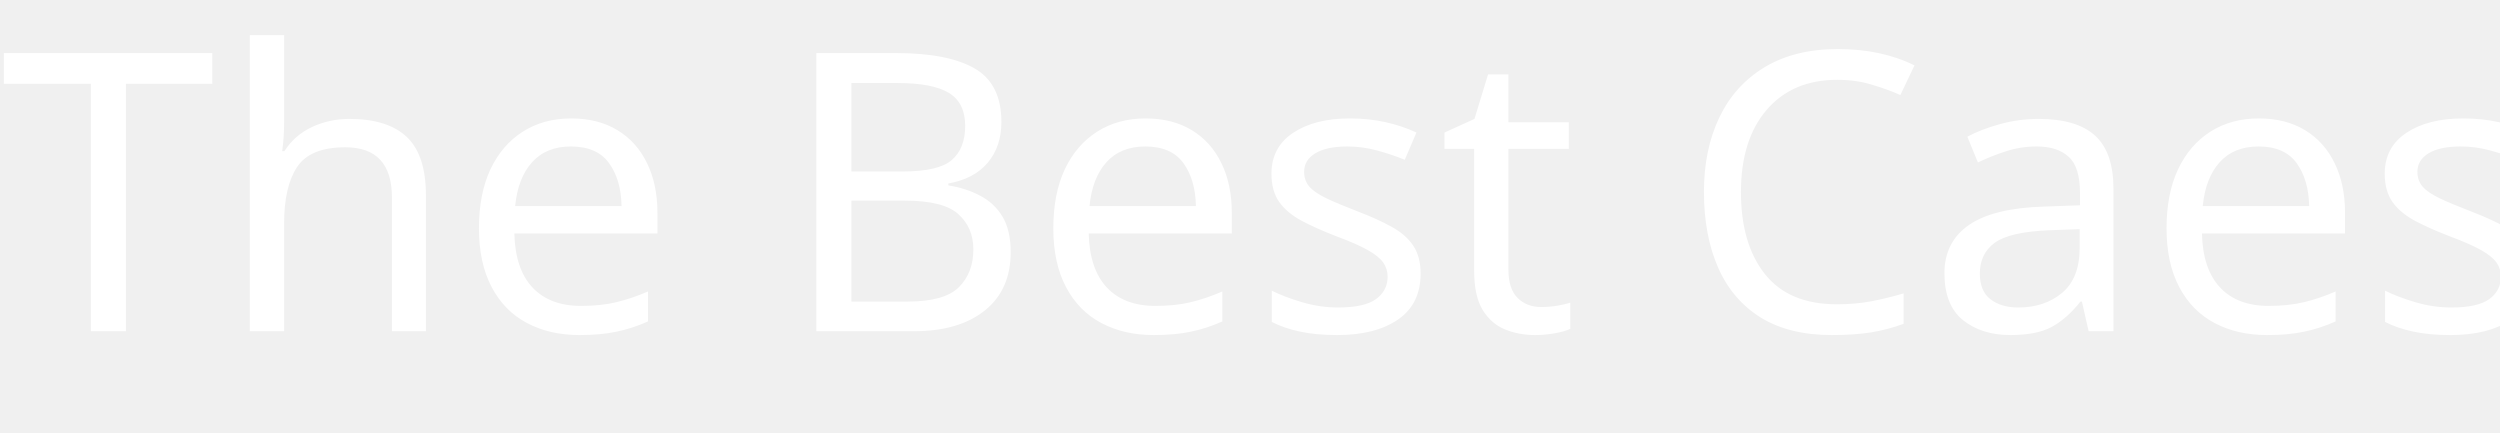
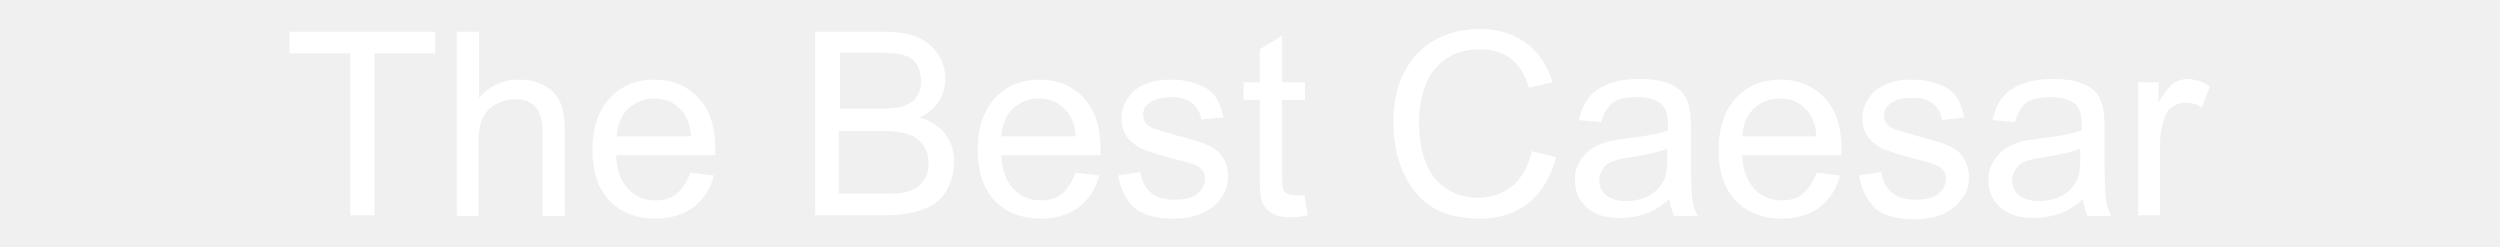
- <svg xmlns="http://www.w3.org/2000/svg" version="1.1" baseProfile="tiny" id="Layer_1" x="0px" y="0px" viewBox="0 0 243.8 42.2" xml:space="preserve">
-   <text transform="matrix(1 0 0 1 0 32.2998)" fill="#FFFFFF" font-family="'FreightSansMedium'" font-size="38">The Best Caesar</text>
+ <svg xmlns="http://www.w3.org/2000/svg" version="1.1" id="Layer_1" x="0px" y="0px" viewBox="77 -18.8 370.5 36.6" style="enable-background:new 77 -18.8 370.5 36.6;" xml:space="preserve">
+   <style type="text/css">
+ 	.st0{enable-background:new    ;}
+ 	.st1{fill:#FFFFFF;}
+ </style>
+   <g class="st0">
+     <path class="st1" d="M128.9,13.1v-24h-9v-3.2h21.6v3.2h-9v24H128.9z" />
+     <path class="st1" d="M144.7,13.1v-27.2h3.3v9.8c1.6-1.8,3.5-2.7,5.9-2.7c1.5,0,2.7,0.3,3.8,0.9s1.8,1.4,2.3,2.4   c0.5,1,0.7,2.5,0.7,4.4v12.5h-3.3V0.6c0-1.7-0.4-2.9-1.1-3.6c-0.7-0.8-1.7-1.1-3.1-1.1c-1,0-1.9,0.3-2.8,0.8   c-0.9,0.5-1.5,1.2-1.9,2.1c-0.4,0.9-0.6,2.1-0.6,3.6v10.8H144.7z" />
+     <path class="st1" d="M179.3,6.8l3.5,0.4c-0.5,2-1.6,3.6-3,4.7c-1.5,1.1-3.4,1.7-5.6,1.7c-2.9,0-5.2-0.9-6.9-2.7   c-1.7-1.8-2.5-4.3-2.5-7.5c0-3.3,0.9-5.9,2.6-7.7c1.7-1.8,3.9-2.7,6.6-2.7c2.6,0,4.8,0.9,6.5,2.7c1.7,1.8,2.5,4.3,2.5,7.6   c0,0.2,0,0.5,0,0.9h-14.7c0.1,2.2,0.7,3.8,1.8,5c1.1,1.2,2.5,1.7,4.1,1.7c1.2,0,2.3-0.3,3.1-1C178.1,9.2,178.8,8.2,179.3,6.8z    M168.4,1.4h11c-0.1-1.7-0.6-2.9-1.3-3.7c-1.1-1.3-2.4-1.9-4.1-1.9c-1.5,0-2.8,0.5-3.9,1.5C169.1-1.7,168.5-0.4,168.4,1.4z" />
+     <path class="st1" d="M197.8,13.1v-27.2H208c2.1,0,3.7,0.3,5,0.8c1.3,0.6,2.2,1.4,3,2.5c0.7,1.1,1.1,2.3,1.1,3.6   c0,1.2-0.3,2.3-0.9,3.3c-0.6,1-1.6,1.9-2.9,2.5c1.6,0.5,2.9,1.3,3.8,2.5c0.9,1.2,1.3,2.5,1.3,4.1c0,1.3-0.3,2.5-0.8,3.6   c-0.5,1.1-1.2,1.9-2,2.5c-0.8,0.6-1.8,1-3,1.3c-1.2,0.3-2.7,0.5-4.4,0.5H197.8z M201.4-2.7h5.9c1.6,0,2.7-0.1,3.4-0.3   c0.9-0.3,1.6-0.7,2.1-1.4c0.5-0.6,0.7-1.4,0.7-2.4c0-0.9-0.2-1.7-0.6-2.4c-0.4-0.7-1.1-1.2-1.9-1.4c-0.8-0.3-2.2-0.4-4.1-0.4h-5.4   V-2.7z M201.4,9.9h6.8c1.2,0,2,0,2.4-0.1c0.8-0.1,1.5-0.4,2.1-0.7s1-0.9,1.4-1.5c0.4-0.7,0.5-1.4,0.5-2.3c0-1-0.3-1.9-0.8-2.6   c-0.5-0.7-1.2-1.3-2.2-1.6c-0.9-0.3-2.2-0.5-4-0.5h-6.3V9.9z" />
+     <path class="st1" d="M236.4,6.8l3.5,0.4c-0.5,2-1.6,3.6-3,4.7c-1.5,1.1-3.4,1.7-5.6,1.7c-2.9,0-5.2-0.9-6.9-2.7   c-1.7-1.8-2.5-4.3-2.5-7.5c0-3.3,0.9-5.9,2.6-7.7c1.7-1.8,3.9-2.7,6.6-2.7c2.6,0,4.8,0.9,6.5,2.7c1.7,1.8,2.5,4.3,2.5,7.6   c0,0.2,0,0.5,0,0.9h-14.7c0.1,2.2,0.7,3.8,1.8,5c1.1,1.2,2.5,1.7,4.1,1.7c1.2,0,2.3-0.3,3.1-1C235.2,9.2,235.9,8.2,236.4,6.8z    M225.4,1.4h11c-0.1-1.7-0.6-2.9-1.3-3.7c-1.1-1.3-2.4-1.9-4.1-1.9c-1.5,0-2.8,0.5-3.9,1.5C226.1-1.7,225.5-0.4,225.4,1.4z" />
+     <path class="st1" d="M242.7,7.2l3.3-0.5c0.2,1.3,0.7,2.3,1.5,3c0.8,0.7,2,1.1,3.6,1.1c1.5,0,2.7-0.3,3.4-0.9   c0.7-0.6,1.1-1.4,1.1-2.2c0-0.8-0.3-1.3-1-1.8c-0.5-0.3-1.6-0.7-3.4-1.1c-2.4-0.6-4.1-1.2-5.1-1.6c-0.9-0.5-1.7-1.1-2.2-1.9   c-0.5-0.8-0.7-1.7-0.7-2.6c0-0.9,0.2-1.7,0.6-2.4c0.4-0.7,0.9-1.4,1.6-1.9c0.5-0.4,1.2-0.7,2.1-1c0.9-0.3,1.9-0.4,2.9-0.4   c1.5,0,2.9,0.2,4.1,0.7c1.2,0.4,2,1,2.6,1.8s0.9,1.8,1.2,3.1L255-1.1c-0.1-1-0.6-1.8-1.3-2.4c-0.7-0.6-1.7-0.9-3-0.9   c-1.5,0-2.6,0.3-3.3,0.8c-0.7,0.5-1,1.1-1,1.8c0,0.4,0.1,0.8,0.4,1.2c0.3,0.4,0.7,0.7,1.3,0.9c0.3,0.1,1.3,0.4,3,0.9   c2.4,0.6,4,1.1,4.9,1.5c0.9,0.4,1.7,1,2.2,1.8c0.5,0.8,0.8,1.7,0.8,2.9c0,1.1-0.3,2.2-1,3.1c-0.7,1-1.6,1.7-2.8,2.3   c-1.2,0.5-2.6,0.8-4.2,0.8c-2.6,0-4.5-0.5-5.9-1.6C243.9,10.9,243.1,9.3,242.7,7.2z" />
+     <path class="st1" d="M270.3,10.1l0.5,3c-0.9,0.2-1.8,0.3-2.5,0.3c-1.2,0-2.2-0.2-2.8-0.6s-1.1-0.9-1.4-1.5   c-0.3-0.6-0.4-1.9-0.4-3.9V-4h-2.4v-2.6h2.4v-4.9l3.3-2v6.9h3.4V-4H267V7.5c0,1,0.1,1.6,0.2,1.8c0.1,0.3,0.3,0.5,0.6,0.6   c0.3,0.2,0.6,0.2,1.1,0.2C269.2,10.2,269.7,10.2,270.3,10.1z" />
+     <path class="st1" d="M304,3.6l3.6,0.9c-0.8,3-2.1,5.2-4.1,6.8c-2,1.6-4.4,2.3-7.2,2.3c-2.9,0-5.3-0.6-7.2-1.8   c-1.8-1.2-3.2-2.9-4.2-5.2c-1-2.3-1.4-4.7-1.4-7.3c0-2.8,0.5-5.3,1.6-7.4c1.1-2.1,2.6-3.7,4.6-4.8c2-1.1,4.2-1.6,6.6-1.6   c2.7,0,5,0.7,6.9,2.1c1.9,1.4,3.1,3.3,3.9,5.8l-3.5,0.8c-0.6-2-1.5-3.4-2.7-4.3c-1.2-0.9-2.7-1.4-4.5-1.4c-2.1,0-3.8,0.5-5.2,1.5   c-1.4,1-2.4,2.3-3,4c-0.6,1.7-0.9,3.4-0.9,5.2c0,2.3,0.3,4.3,1,6.1c0.7,1.7,1.7,3,3.1,3.9c1.4,0.9,3,1.3,4.6,1.3   c2,0,3.7-0.6,5.1-1.7C302.5,7.6,303.5,5.9,304,3.6z" />
+     <path class="st1" d="M324.4,10.7c-1.2,1.1-2.4,1.8-3.6,2.2c-1.1,0.4-2.4,0.6-3.7,0.6c-2.2,0-3.8-0.5-5-1.6   c-1.2-1.1-1.7-2.4-1.7-4.1c0-1,0.2-1.8,0.7-2.6c0.4-0.8,1-1.4,1.7-1.9c0.7-0.5,1.5-0.8,2.4-1.1c0.7-0.2,1.6-0.3,3-0.5   c2.7-0.3,4.7-0.7,6-1.2c0-0.5,0-0.7,0-0.9c0-1.4-0.3-2.3-0.9-2.9c-0.9-0.8-2.1-1.1-3.8-1.1c-1.6,0-2.7,0.3-3.5,0.8   c-0.7,0.6-1.3,1.5-1.7,2.9L311-1c0.3-1.4,0.8-2.5,1.5-3.4c0.7-0.9,1.7-1.5,3-2c1.3-0.5,2.8-0.7,4.5-0.7c1.7,0,3,0.2,4.1,0.6   c1.1,0.4,1.8,0.9,2.3,1.5c0.5,0.6,0.8,1.4,1,2.3c0.1,0.6,0.2,1.6,0.2,3.1v4.5c0,3.1,0.1,5.1,0.2,5.9c0.1,0.8,0.4,1.6,0.8,2.4h-3.5   C324.8,12.4,324.5,11.6,324.4,10.7z M324.2,3.2c-1.2,0.5-3,0.9-5.5,1.3c-1.4,0.2-2.3,0.4-2.9,0.7c-0.6,0.2-1,0.6-1.3,1.1   c-0.3,0.5-0.5,1-0.5,1.6c0,0.9,0.3,1.6,1,2.2c0.7,0.6,1.7,0.9,3,0.9c1.3,0,2.4-0.3,3.4-0.8c1-0.6,1.7-1.3,2.2-2.3   c0.4-0.8,0.5-1.9,0.5-3.3V3.2z" />
+     <path class="st1" d="M346.2,6.8l3.5,0.4c-0.5,2-1.6,3.6-3,4.7c-1.5,1.1-3.4,1.7-5.6,1.7c-2.9,0-5.2-0.9-6.9-2.7   c-1.7-1.8-2.5-4.3-2.5-7.5c0-3.3,0.9-5.9,2.6-7.7c1.7-1.8,3.9-2.7,6.6-2.7c2.6,0,4.8,0.9,6.5,2.7c1.7,1.8,2.5,4.3,2.5,7.6   c0,0.2,0,0.5,0,0.9h-14.7c0.1,2.2,0.7,3.8,1.8,5c1.1,1.2,2.5,1.7,4.1,1.7c1.2,0,2.3-0.3,3.1-1C345,9.2,345.7,8.2,346.2,6.8z    M335.2,1.4h11c-0.1-1.7-0.6-2.9-1.3-3.7c-1.1-1.3-2.4-1.9-4.1-1.9c-1.5,0-2.8,0.5-3.9,1.5C335.9-1.7,335.3-0.4,335.2,1.4z" />
+     <path class="st1" d="M352.5,7.2l3.3-0.5c0.2,1.3,0.7,2.3,1.5,3c0.8,0.7,2,1.1,3.6,1.1c1.5,0,2.7-0.3,3.4-0.9   c0.7-0.6,1.1-1.4,1.1-2.2c0-0.8-0.3-1.3-1-1.8c-0.5-0.3-1.6-0.7-3.4-1.1c-2.4-0.6-4.1-1.2-5.1-1.6c-0.9-0.5-1.7-1.1-2.2-1.9   c-0.5-0.8-0.7-1.7-0.7-2.6c0-0.9,0.2-1.7,0.6-2.4c0.4-0.7,0.9-1.4,1.6-1.9c0.5-0.4,1.2-0.7,2.1-1c0.9-0.3,1.9-0.4,2.9-0.4   c1.5,0,2.9,0.2,4.1,0.7c1.2,0.4,2,1,2.6,1.8s0.9,1.8,1.2,3.1l-3.3,0.4c-0.1-1-0.6-1.8-1.3-2.4c-0.7-0.6-1.7-0.9-3-0.9   c-1.5,0-2.6,0.3-3.3,0.8c-0.7,0.5-1,1.1-1,1.8c0,0.4,0.1,0.8,0.4,1.2c0.3,0.4,0.7,0.7,1.3,0.9c0.3,0.1,1.3,0.4,3,0.9   c2.4,0.6,4,1.1,4.9,1.5c0.9,0.4,1.7,1,2.2,1.8c0.5,0.8,0.8,1.7,0.8,2.9c0,1.1-0.3,2.2-1,3.1c-0.7,1-1.6,1.7-2.8,2.3   c-1.2,0.5-2.6,0.8-4.2,0.8c-2.6,0-4.5-0.5-5.9-1.6C353.7,10.9,352.9,9.3,352.5,7.2z" />
+     <path class="st1" d="M385.7,10.7c-1.2,1.1-2.4,1.8-3.6,2.2c-1.1,0.4-2.4,0.6-3.7,0.6c-2.2,0-3.8-0.5-5-1.6   c-1.2-1.1-1.7-2.4-1.7-4.1c0-1,0.2-1.8,0.7-2.6c0.4-0.8,1-1.4,1.7-1.9c0.7-0.5,1.5-0.8,2.4-1.1c0.7-0.2,1.6-0.3,3-0.5   c2.7-0.3,4.7-0.7,6-1.2c0-0.5,0-0.7,0-0.9c0-1.4-0.3-2.3-0.9-2.9c-0.9-0.8-2.1-1.1-3.8-1.1c-1.6,0-2.7,0.3-3.5,0.8   c-0.7,0.6-1.3,1.5-1.7,2.9L372.3-1c0.3-1.4,0.8-2.5,1.5-3.4c0.7-0.9,1.7-1.5,3-2c1.3-0.5,2.8-0.7,4.5-0.7c1.7,0,3,0.2,4.1,0.6   c1.1,0.4,1.8,0.9,2.3,1.5c0.5,0.6,0.8,1.4,1,2.3c0.1,0.6,0.2,1.6,0.2,3.1v4.5c0,3.1,0.1,5.1,0.2,5.9c0.1,0.8,0.4,1.6,0.8,2.4h-3.5   C386,12.4,385.8,11.6,385.7,10.7z M385.4,3.2c-1.2,0.5-3,0.9-5.5,1.3c-1.4,0.2-2.3,0.4-2.9,0.7c-0.6,0.2-1,0.6-1.3,1.1   c-0.3,0.5-0.5,1-0.5,1.6c0,0.9,0.3,1.6,1,2.2c0.7,0.6,1.7,0.9,3,0.9c1.3,0,2.4-0.3,3.4-0.8c1-0.6,1.7-1.3,2.2-2.3   c0.4-0.8,0.5-1.9,0.5-3.3V3.2z" />
+     <path class="st1" d="M393.9,13.1V-6.6h3v3c0.8-1.4,1.5-2.3,2.1-2.8c0.7-0.4,1.4-0.7,2.1-0.7c1.1,0,2.3,0.4,3.4,1.1l-1.2,3.1   c-0.8-0.5-1.6-0.7-2.4-0.7c-0.7,0-1.4,0.2-2,0.7c-0.6,0.4-1,1-1.2,1.8c-0.4,1.2-0.6,2.5-0.6,3.9v10.3H393.9z" />
+   </g>
</svg>
